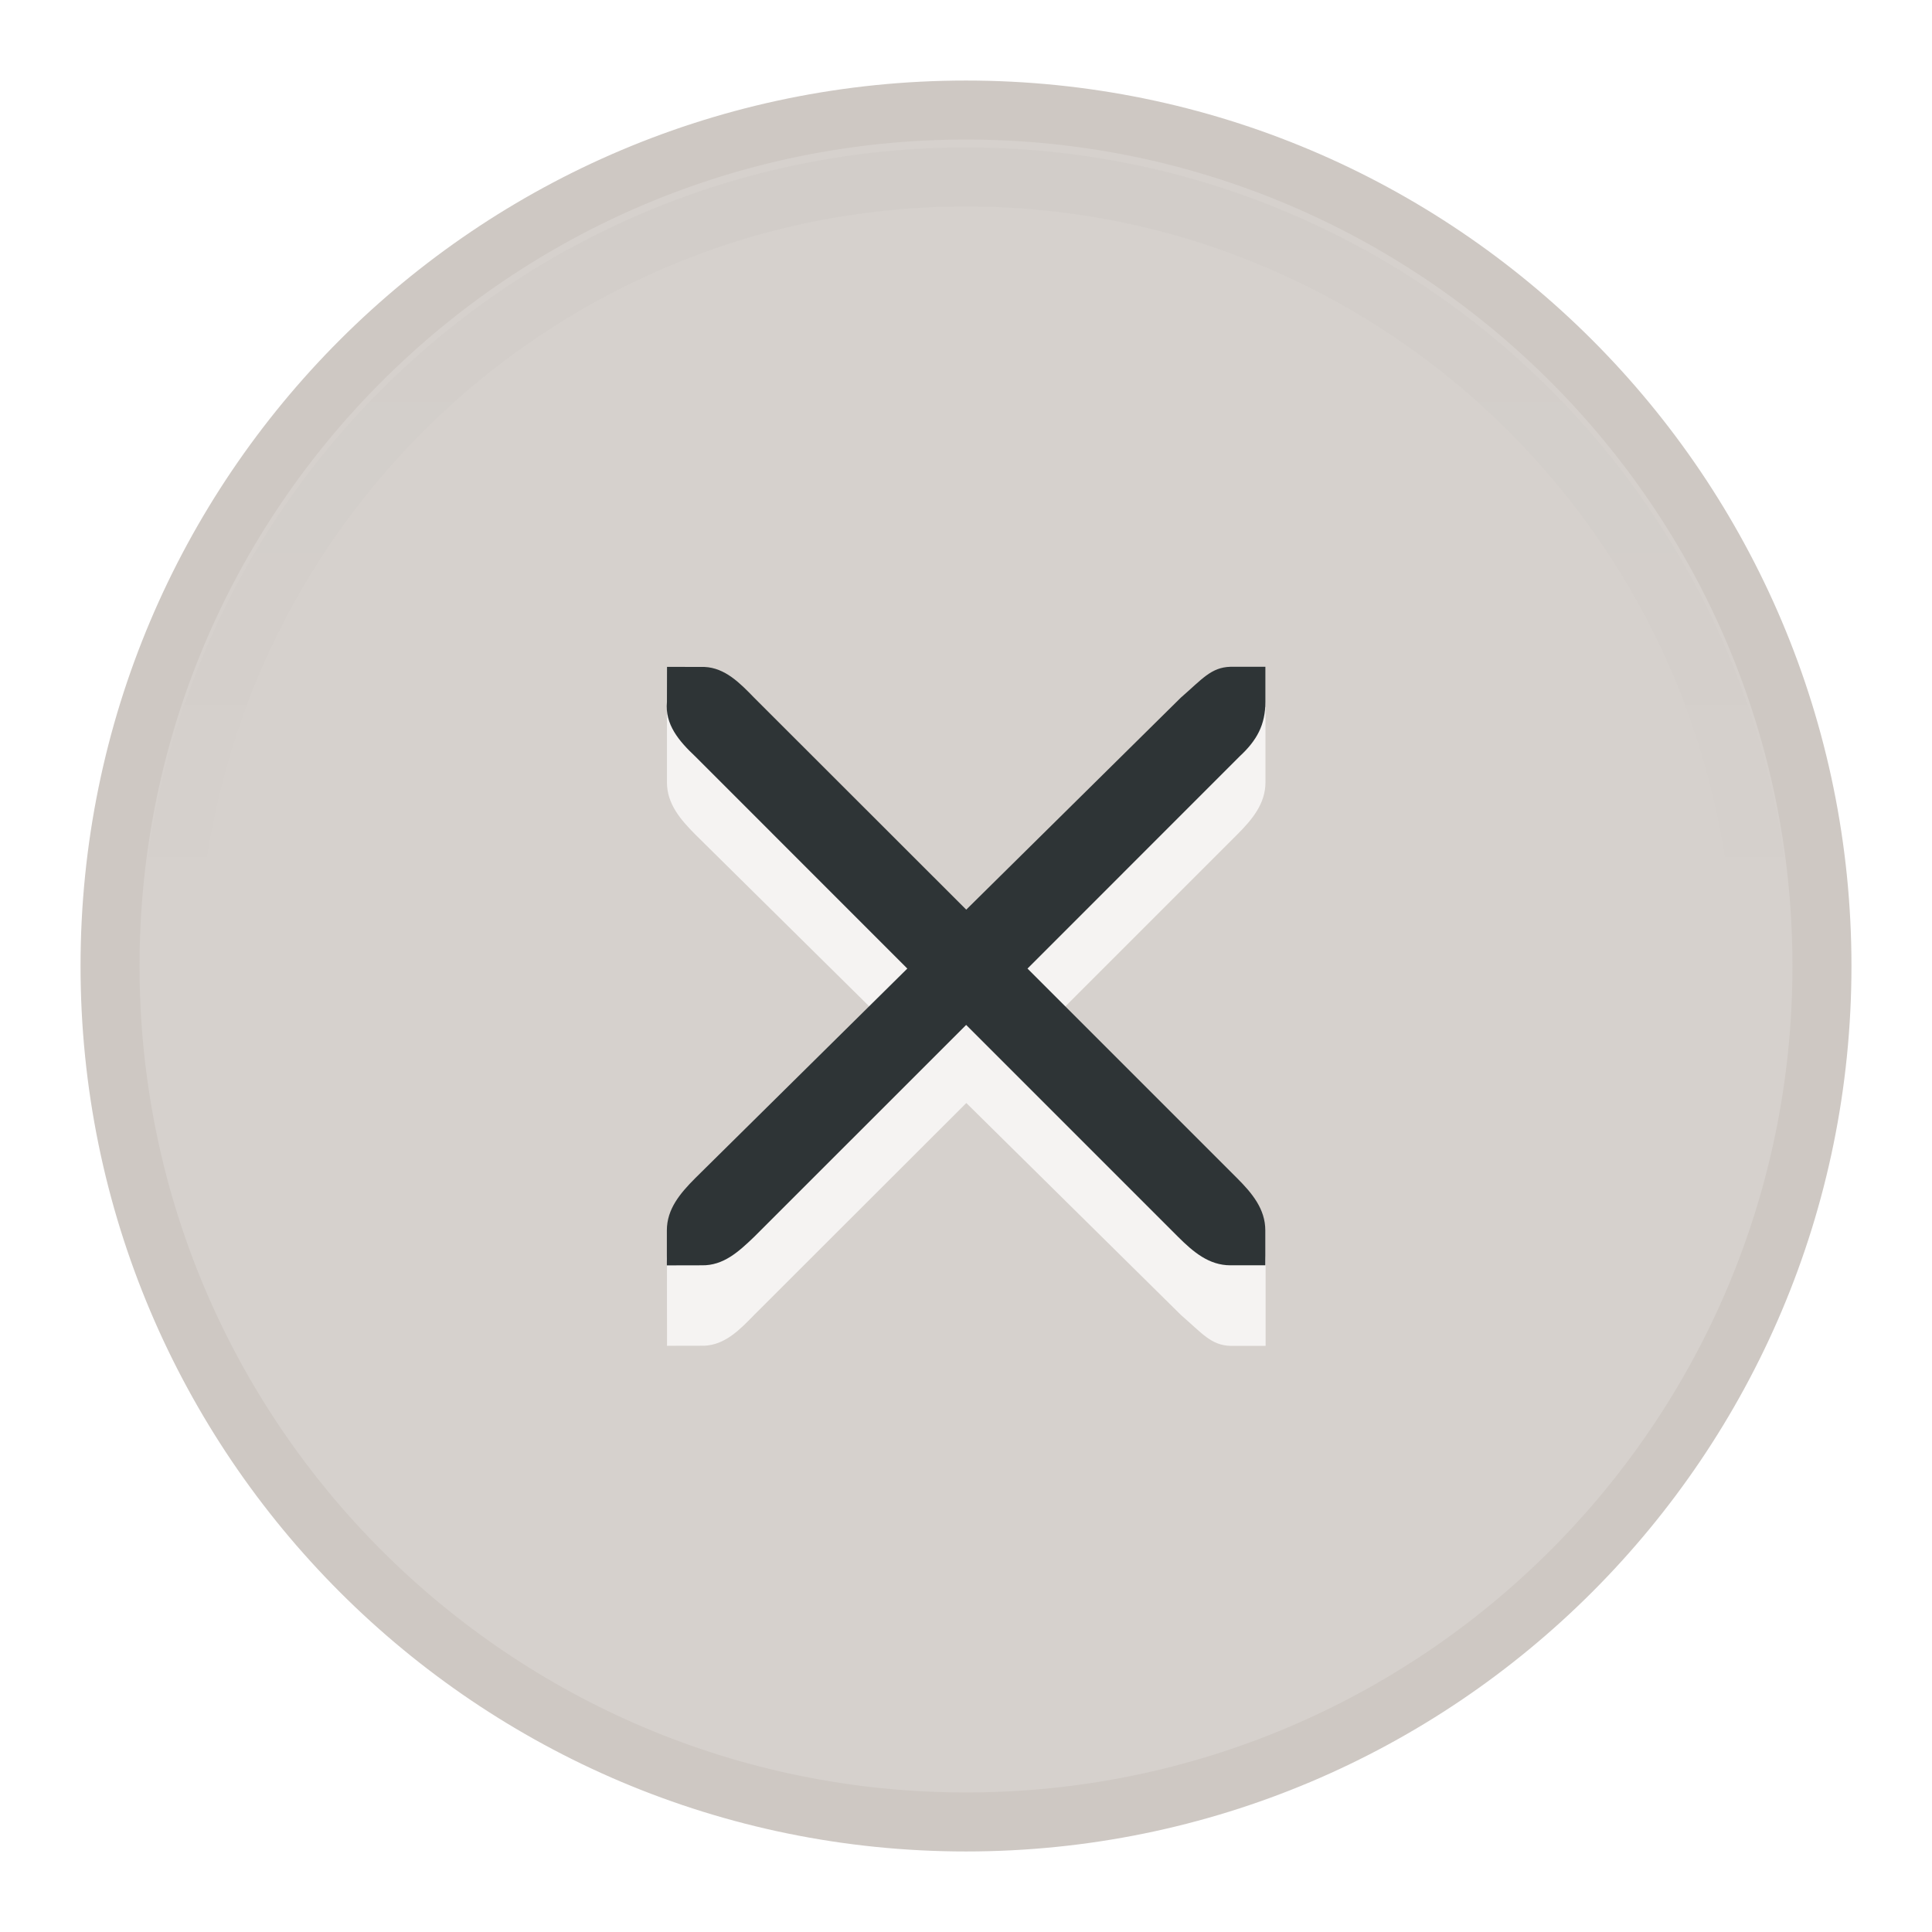
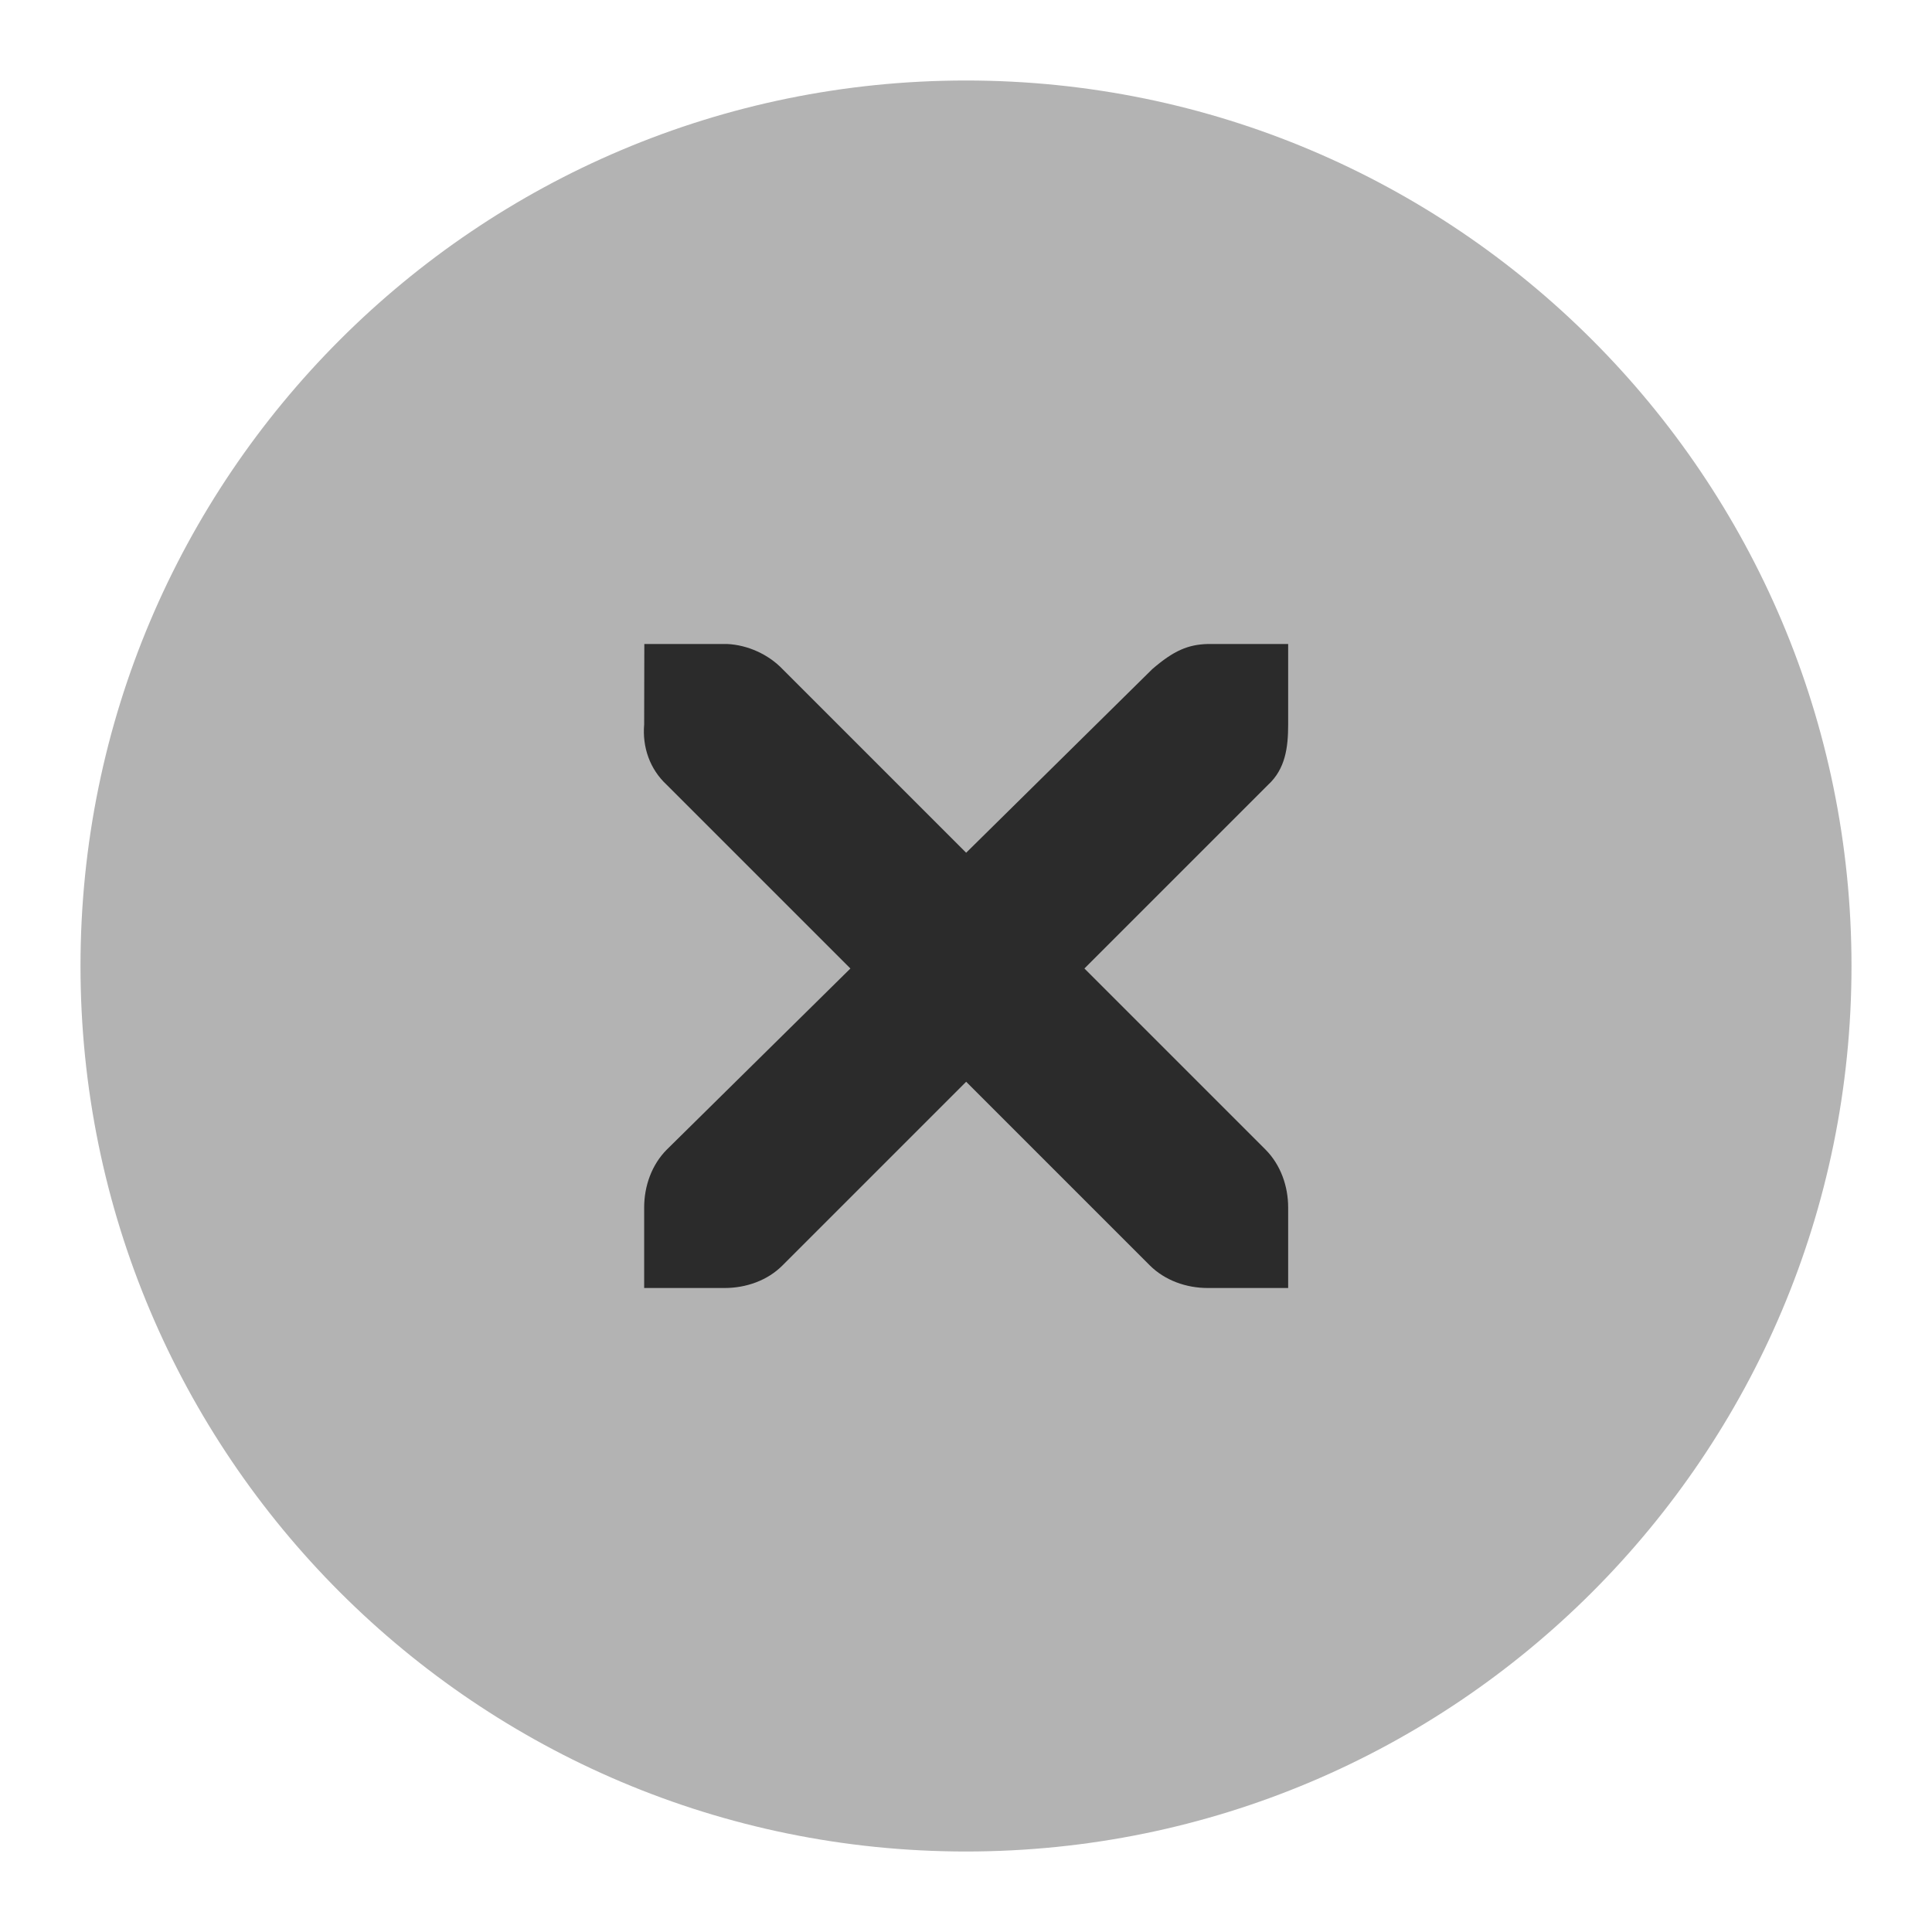
<svg xmlns="http://www.w3.org/2000/svg" height="24" width="24">
-   <linearGradient id="a" gradientUnits="userSpaceOnUse" x1="12.015" x2="12.015" y1="11.677" y2="2.027">
-     <stop offset="0" stop-color="#1d1d1d" stop-opacity="0" />
-     <stop offset="1" stop-opacity=".201" />
-   </linearGradient>
-   <circle cx="12" cy="12" fill="#d6d1cd" r="10.633" stroke="#cec8c3" stroke-width=".733" />
-   <path d="m2.099 12a9.901 9.901 0 0 1 19.801 0" fill="none" opacity=".1" stroke="url(#a)" stroke-width=".733" />
-   <path d="m8.286 16.718.465-.001c.255-.011.44-.199.618-.383l2.635-2.632 2.666 2.633c.266.231.376.377.617.384l.435-0.0 0-1.035c0-.286-.105.121-.321-.079l-2.635-2.635 2.603-2.603c.188-.188.351-.384.351-.649l0-.934-.434-0c-.265 0-.459.664-.648.853l-2.635 2.634-2.635-2.634c-.193-.185-.381-.857-.649-.853l-.434-.001 0.0.935c0.0.265.164.459.352.648l2.635 2.604-2.634 2.634c-.205.193-.38-.202-.353.079z" fill="#f5f3f2" />
-   <path d="m8.286 8.284.465.001c.255.011.44.199.618.383l2.634 2.632 2.665-2.633c.266-.231.376-.377.617-.384l.434 0.0 0.0.435c0 .286-.105.479-.321.679l-2.634 2.635 2.603 2.603c.188.188.351.384.351.649l0.0.434-.434 0c-.265 0-.459-.164-.648-.352l-2.634-2.634-2.635 2.634c-.193.185-.381.357-.649.352l-.434.001 0-.435c0-.265.164-.459.352-.648l2.635-2.604-2.633-2.634c-.205-.193-.38-.399-.353-.679z" fill="#2e3436" />
+   <circle cx="12" cy="12" fill="#b3b3b3" r="11" />
+   <path d="m8.004 8h1.0.03c.254.012.512.129.687.312l2.281 2.281 2.312-2.281c.266-.23.445-.305.688-.312h1v1c0 .285-.034.551-.25.75l-2.281 2.281 2.25 2.25c.187.188.281.453.281.719v1h-1c-.266 0-.531-.094-.719-.281l-2.281-2.281-2.281 2.281c-.187.188-.453.281-.719.281h-1v-1c0-.266.094-.531.281-.719l2.281-2.25-2.281-2.281c-.211-.195-.305-.469-.281-.75zm0 0" fill="#2b2b2b" />
</svg>
